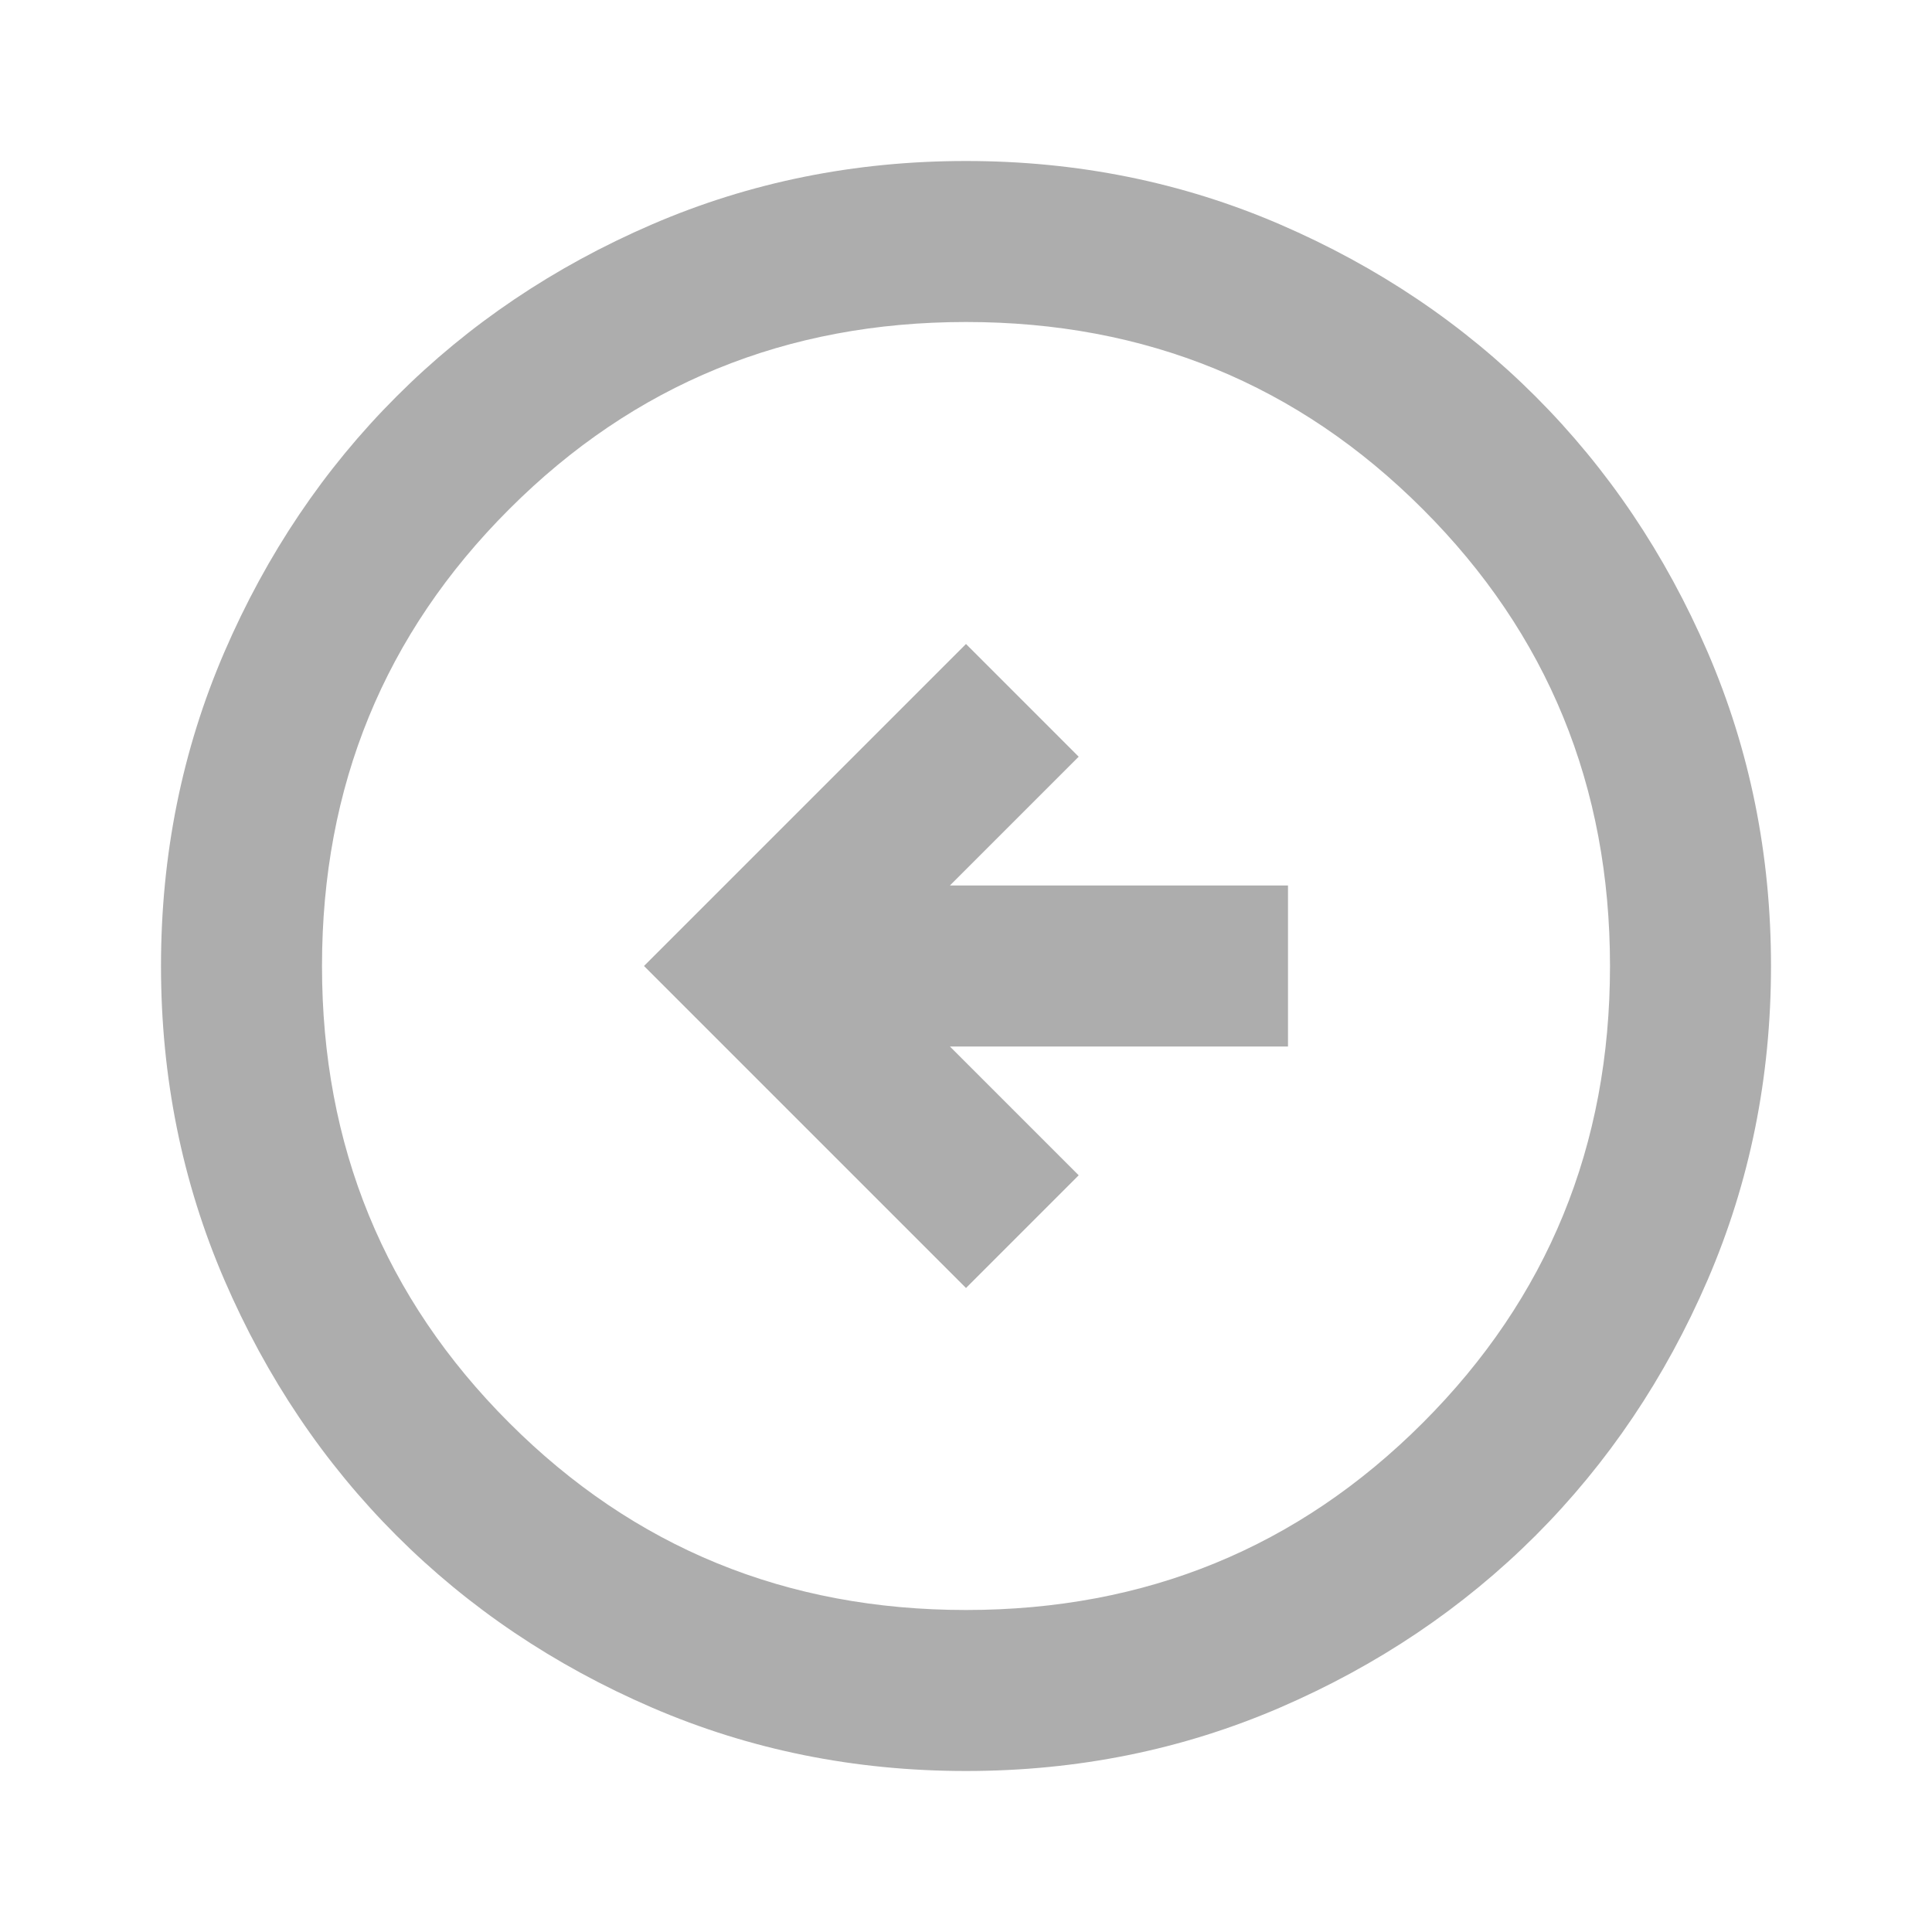
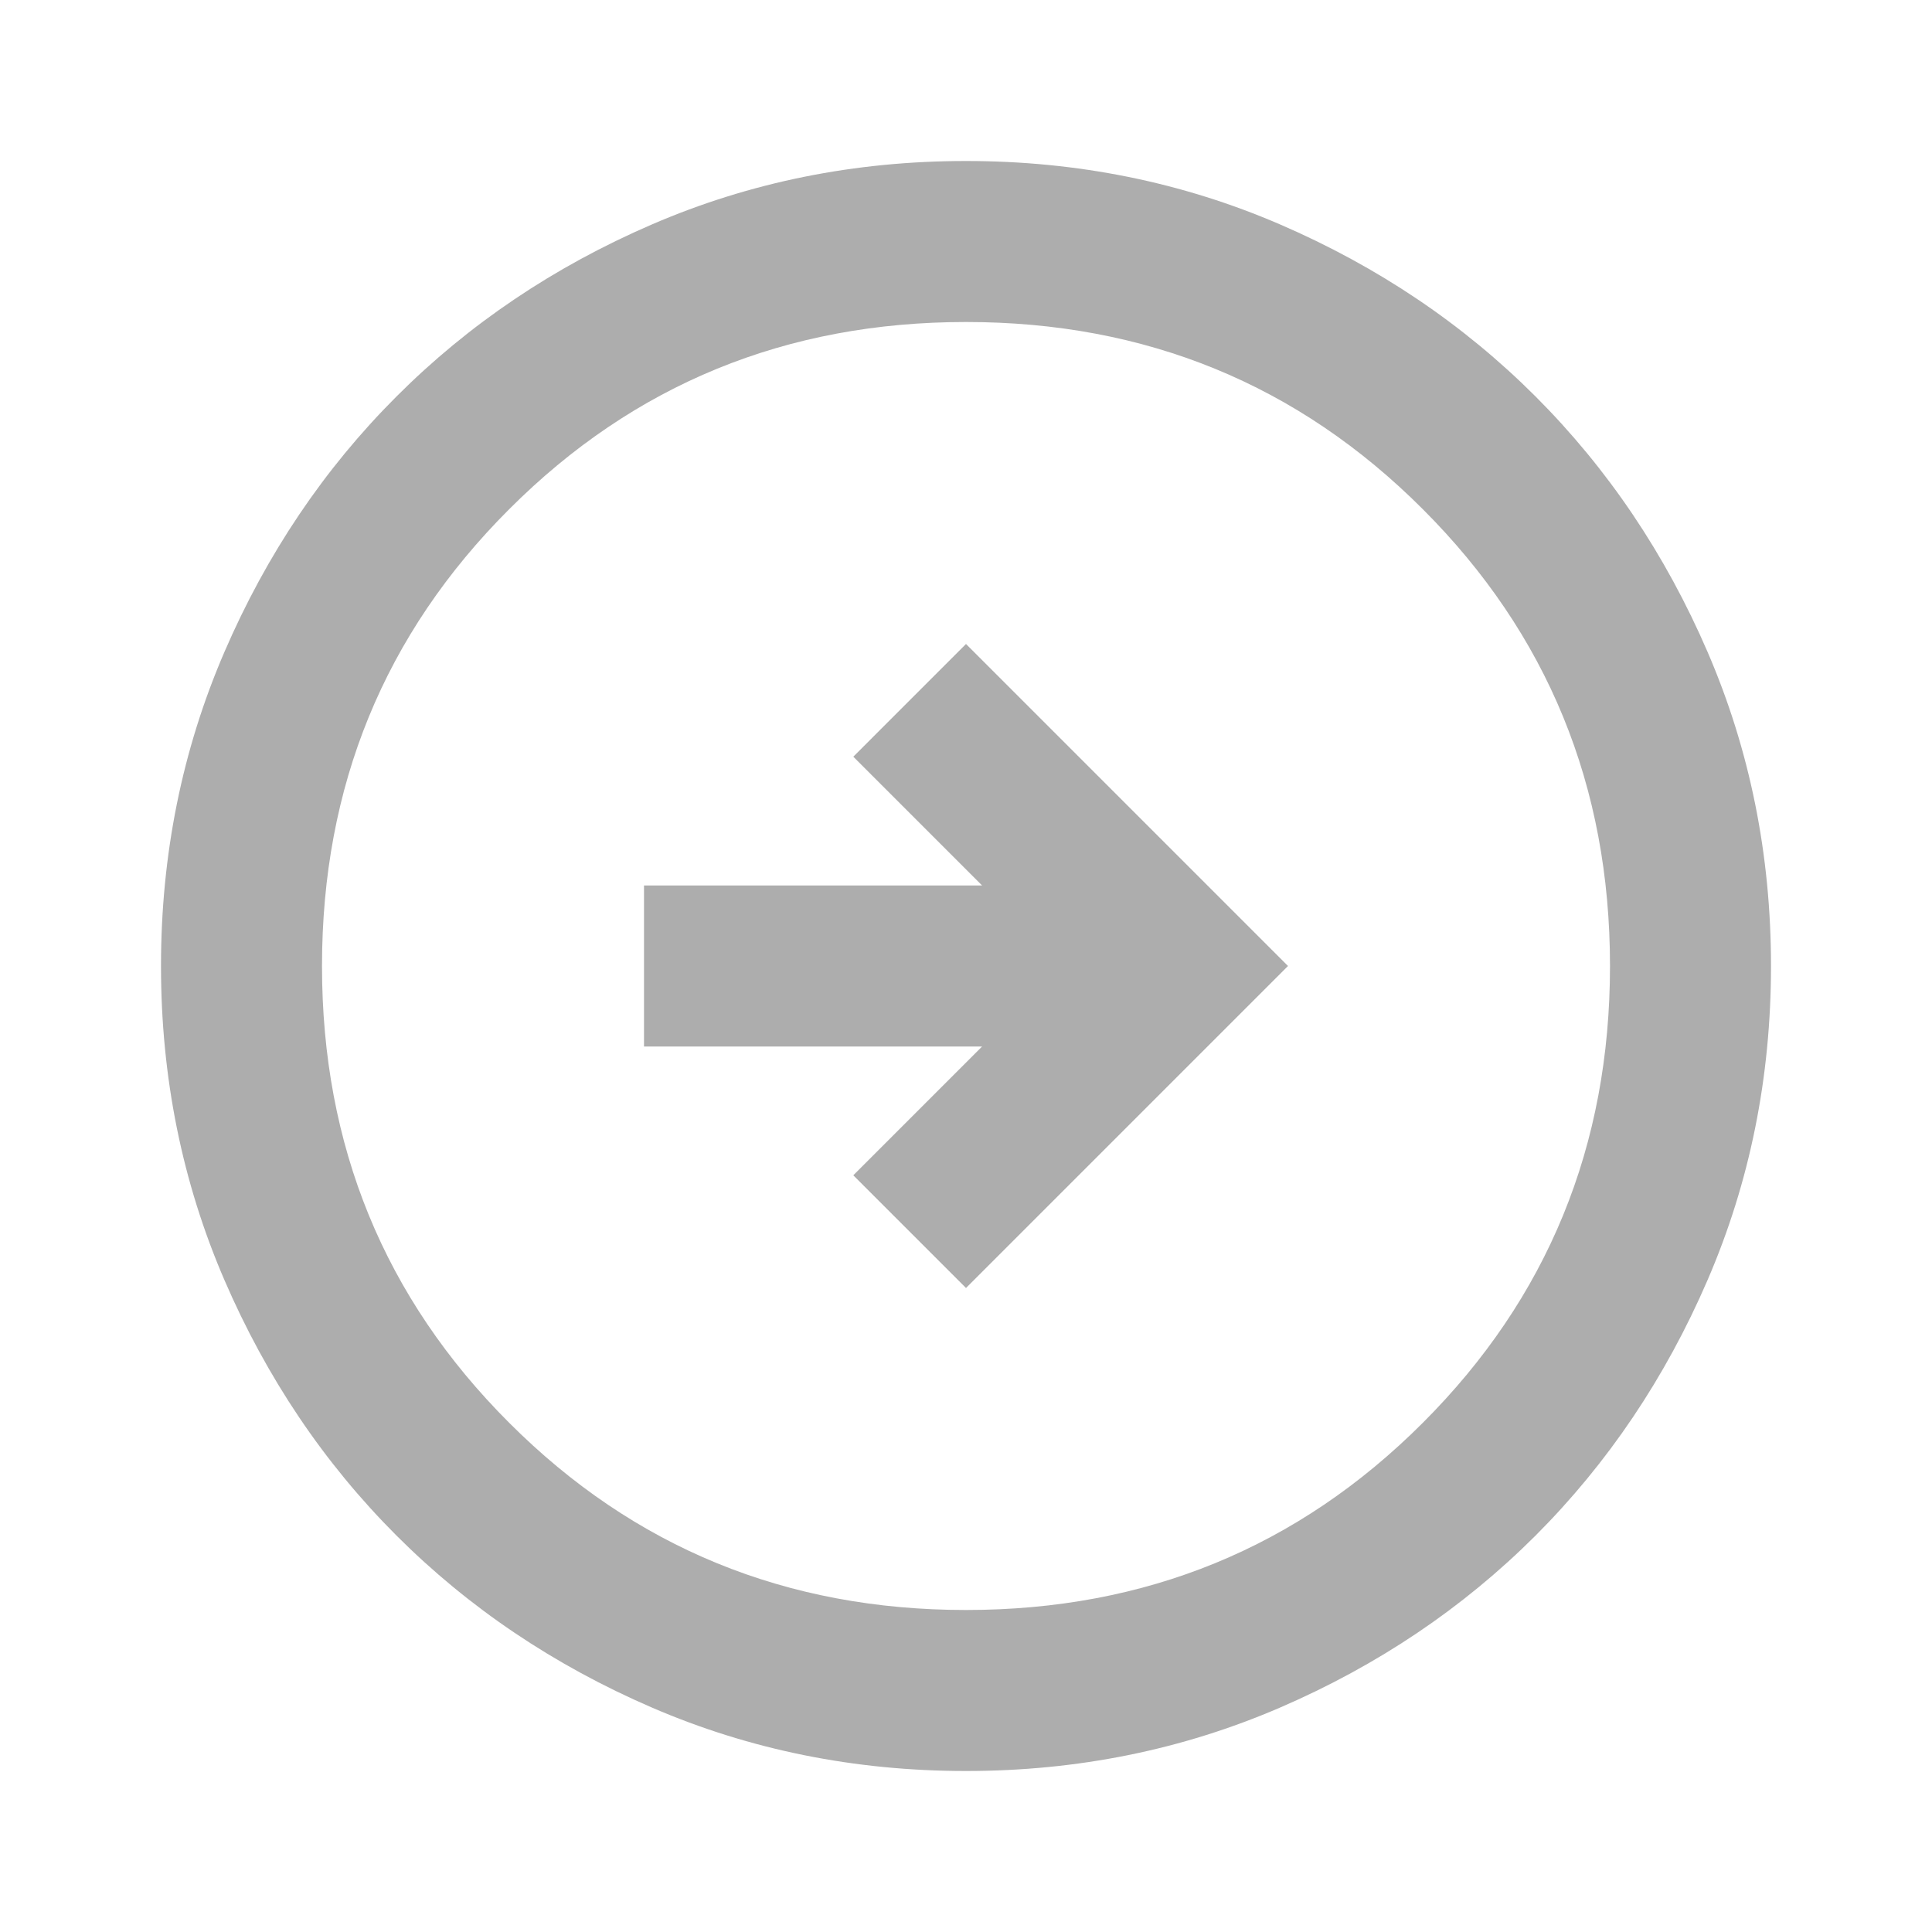
<svg xmlns="http://www.w3.org/2000/svg" width="36" height="36" viewBox="0 0 36 36" fill="none">
-   <path d="M18 24L20.1 21.9L17.7 19.5H24V16.5H17.7L20.1 14.1L18 12L12 18L18 24ZM18 33C15.925 33 13.975 32.606 12.15 31.819C10.325 31.031 8.738 29.962 7.388 28.613C6.037 27.262 4.969 25.675 4.181 23.85C3.394 22.025 3 20.075 3 18C3 15.925 3.394 13.975 4.181 12.15C4.969 10.325 6.037 8.738 7.388 7.388C8.738 6.037 10.325 4.969 12.15 4.181C13.975 3.394 15.925 3 18 3C20.075 3 22.025 3.394 23.85 4.181C25.675 4.969 27.262 6.037 28.613 7.388C29.962 8.738 31.031 10.325 31.819 12.15C32.606 13.975 33 15.925 33 18C33 20.075 32.606 22.025 31.819 23.85C31.031 25.675 29.962 27.262 28.613 28.613C27.262 29.962 25.675 31.031 23.85 31.819C22.025 32.606 20.075 33 18 33ZM18 30C21.35 30 24.188 28.837 26.512 26.512C28.837 24.188 30 21.35 30 18C30 14.65 28.837 11.812 26.512 9.488C24.188 7.162 21.35 6 18 6C14.65 6 11.812 7.162 9.488 9.488C7.162 11.812 6 14.65 6 18C6 21.35 7.162 24.188 9.488 26.512C11.812 28.837 14.65 30 18 30Z" fill="#ADADAD" />
+   <path d="M18 24L24 18L18 12L15.9 14.1L18.3 16.5H12V19.5H18.3L15.9 21.9L18 24ZM18 33C15.925 33 13.975 32.606 12.15 31.819C10.325 31.031 8.738 29.962 7.388 28.613C6.037 27.262 4.969 25.675 4.181 23.85C3.394 22.025 3 20.075 3 18C3 15.925 3.394 13.975 4.181 12.15C4.969 10.325 6.037 8.738 7.388 7.388C8.738 6.037 10.325 4.969 12.15 4.181C13.975 3.394 15.925 3 18 3C20.075 3 22.025 3.394 23.85 4.181C25.675 4.969 27.262 6.037 28.613 7.388C29.962 8.738 31.031 10.325 31.819 12.15C32.606 13.975 33 15.925 33 18C33 20.075 32.606 22.025 31.819 23.85C31.031 25.675 29.962 27.262 28.613 28.613C27.262 29.962 25.675 31.031 23.85 31.819C22.025 32.606 20.075 33 18 33ZM18 30C21.35 30 24.188 28.837 26.512 26.512C28.837 24.188 30 21.35 30 18C30 14.65 28.837 11.812 26.512 9.488C24.188 7.162 21.35 6 18 6C14.65 6 11.812 7.162 9.488 9.488C7.162 11.812 6 14.65 6 18C6 21.35 7.162 24.188 9.488 26.512C11.812 28.837 14.65 30 18 30Z" fill="#ADADAD" />
</svg>
